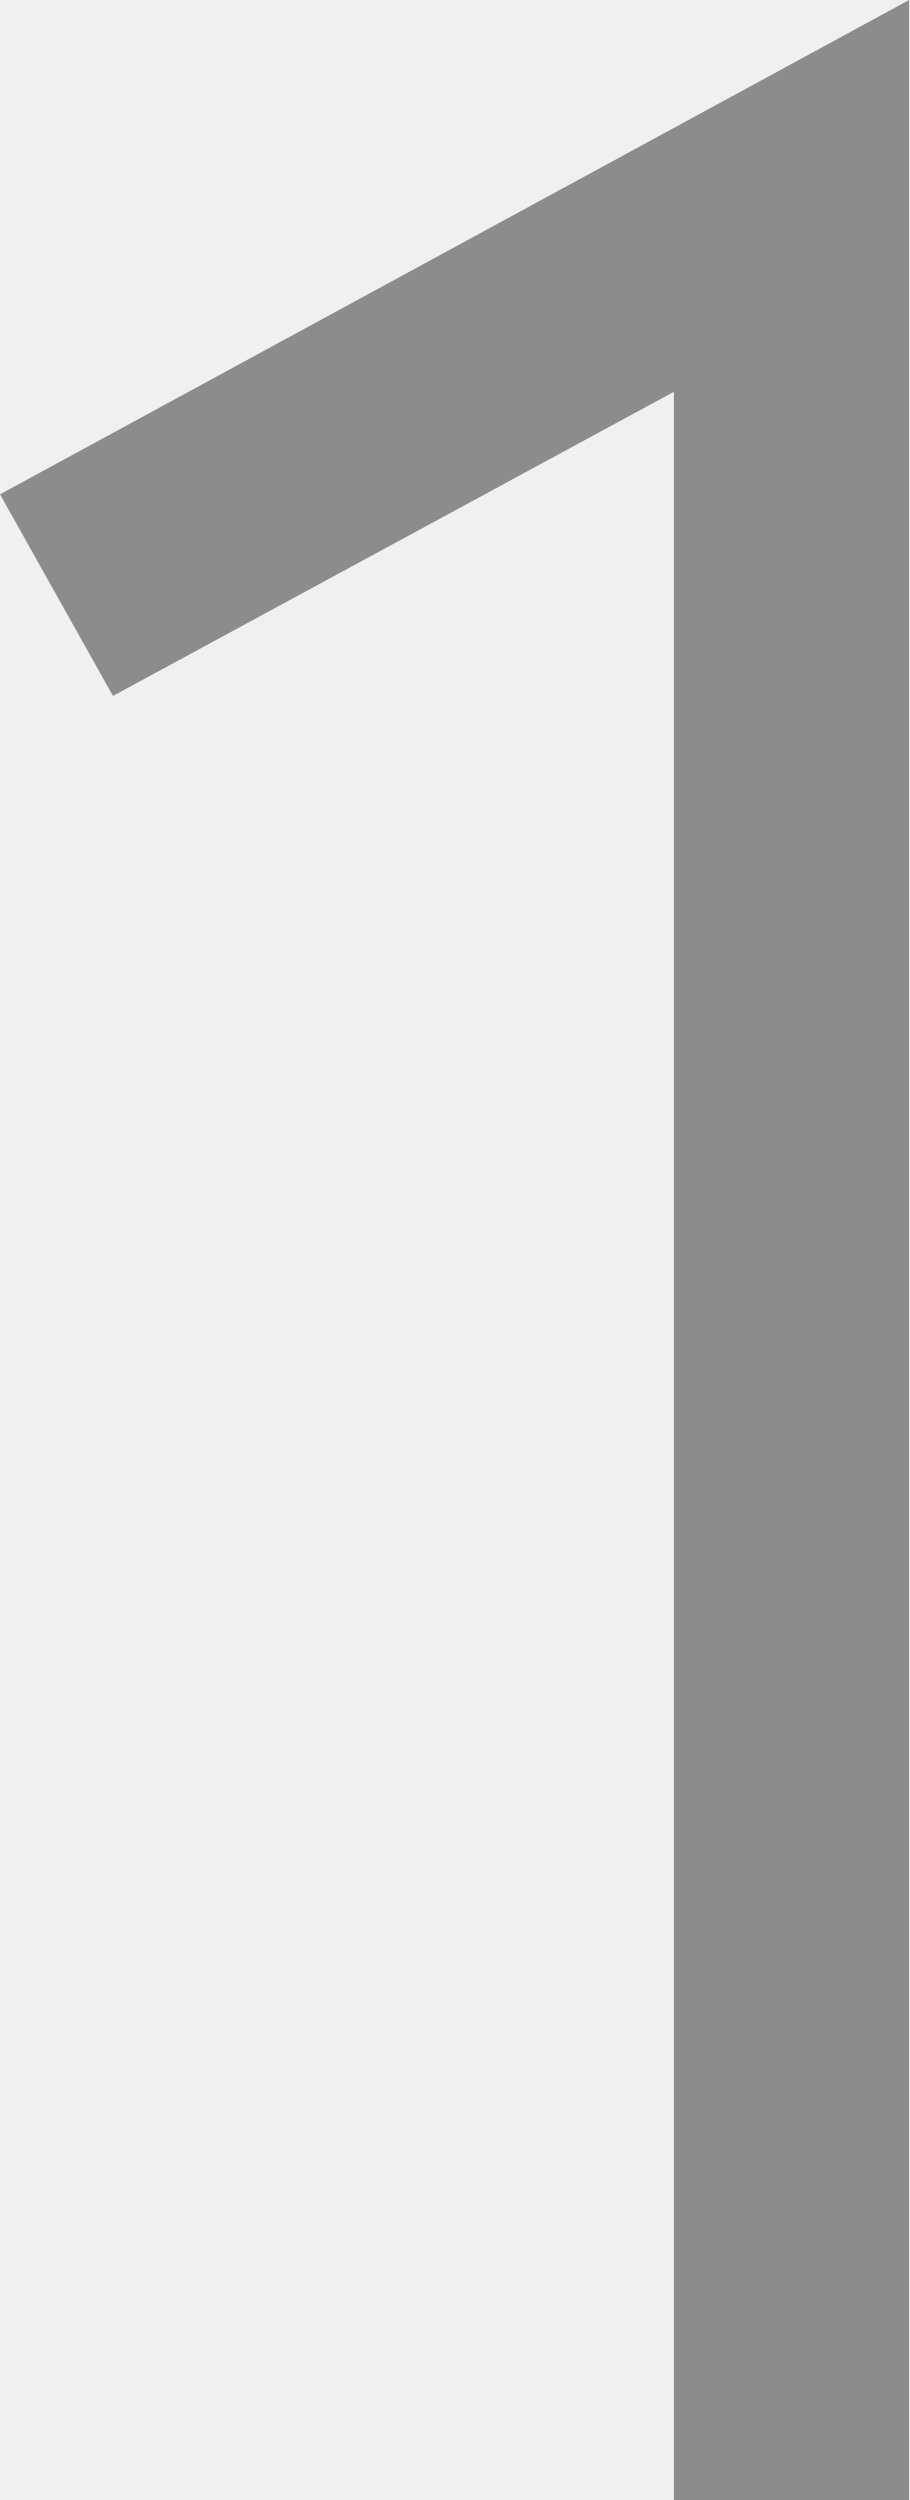
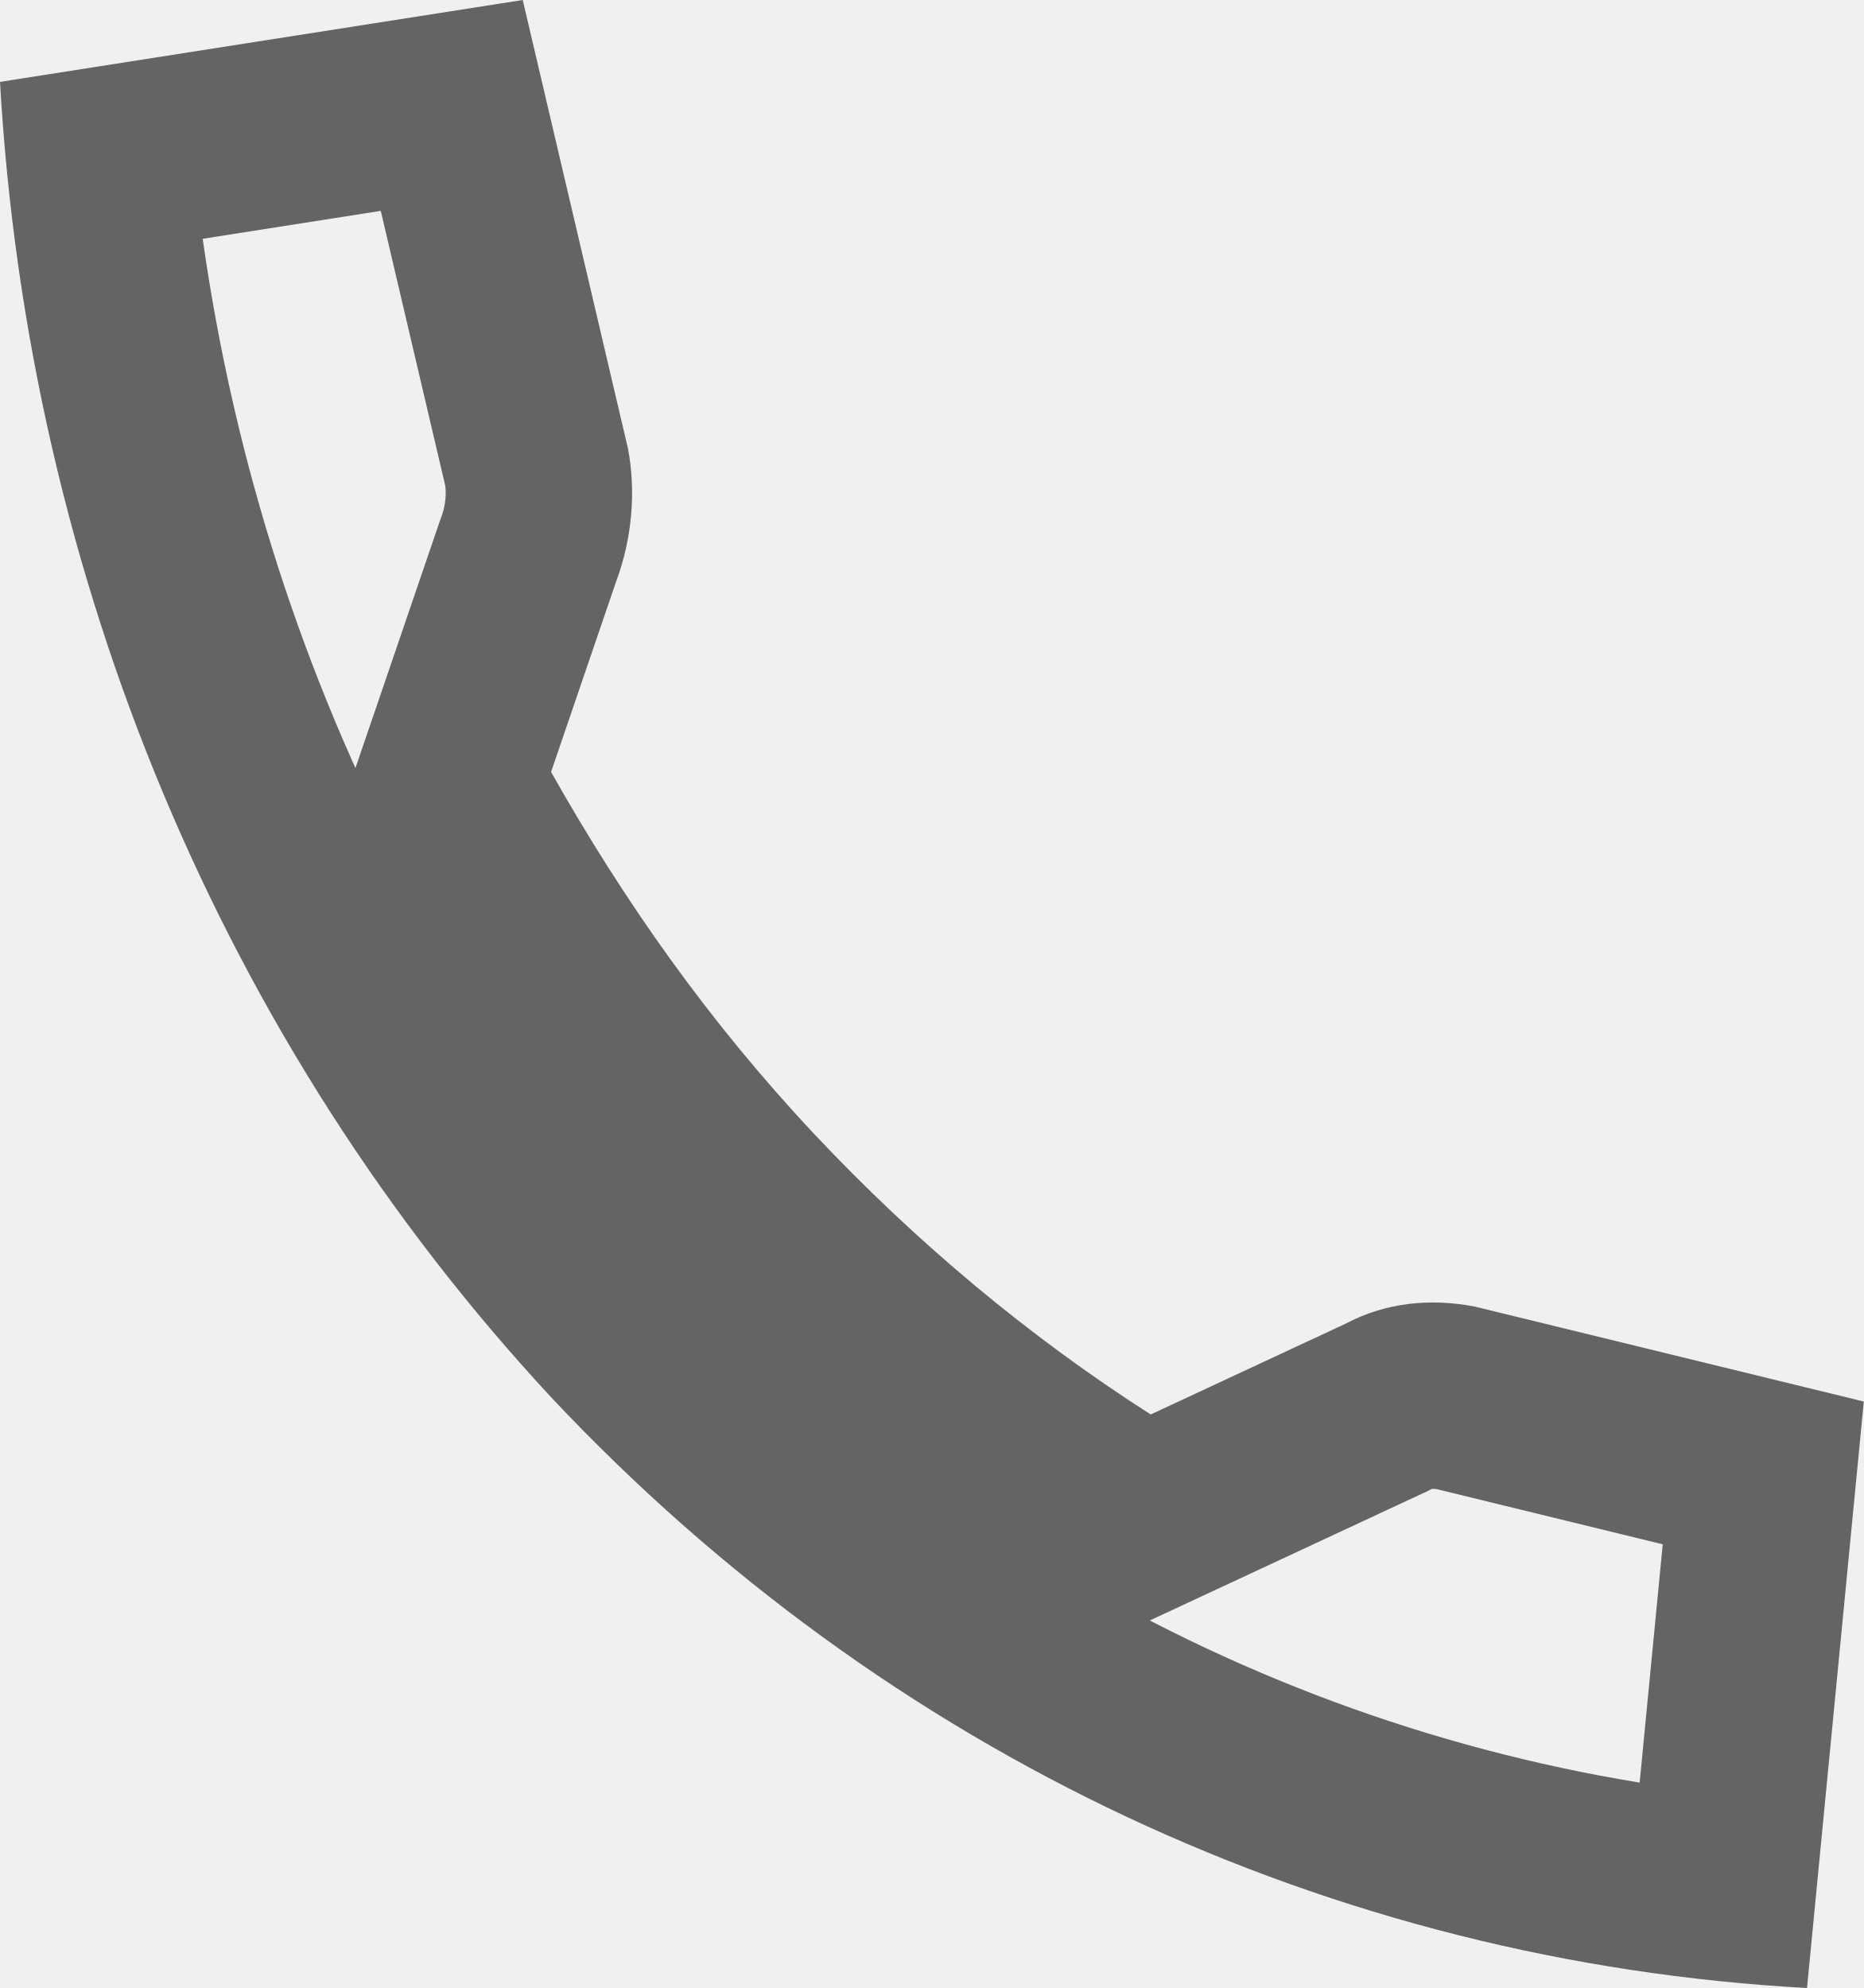
- <svg xmlns="http://www.w3.org/2000/svg" version="1.1" width="4px" height="11px">
-   <g transform="matrix(1 0 0 1 -1052 -730 )">
-     <path d="M 0.497 3.062  L 2.965 1.724  L 2.965 11  L 4 11  L 4 0  L 0 2.175  L 0.497 3.062  Z " fill-rule="nonzero" fill="#8c8c8c" stroke="none" transform="matrix(1 0 0 1 1052 730 )" />
+ <svg xmlns="http://www.w3.org/2000/svg" version="1.1" width="15px" height="16px">
+   <defs>
+     <mask fill="white" id="clip43">
+       <path d="M 6.554 9.128  C 5.707 8.226  5.022 7.254  4.435 6.213  C 4.435 6.213  4.957 4.685  4.957 4.685  C 5.087 4.338  5.12 3.957  5.054 3.61  C 5.054 3.61  4.207 0  4.207 0  C 4.207 0  0 0.659  0 0.659  C 0.228 4.651  1.793 8.399  4.435 11.245  C 7.141 14.126  10.728 15.792  14.543 16  C 14.543 16  15 11.28  15 11.28  C 15 11.28  11.87 10.516  11.87 10.516  C 11.511 10.447  11.152 10.482  10.826 10.655  C 10.826 10.655  9.261 11.384  9.261 11.384  C 8.283 10.759  7.37 9.996  6.554 9.128  Z " fill-rule="evenodd" />
+     </mask>
+   </defs>
+   <g transform="matrix(1 0 0 1 -270 -890 )">
+     <path d="M 6.554 9.128  C 5.707 8.226  5.022 7.254  4.435 6.213  C 4.435 6.213  4.957 4.685  4.957 4.685  C 5.087 4.338  5.12 3.957  5.054 3.61  C 5.054 3.61  4.207 0  4.207 0  C 4.207 0  0 0.659  0 0.659  C 0.228 4.651  1.793 8.399  4.435 11.245  C 7.141 14.126  10.728 15.792  14.543 16  C 14.543 16  15 11.28  15 11.28  C 15 11.28  11.87 10.516  11.87 10.516  C 11.511 10.447  11.152 10.482  10.826 10.655  C 10.826 10.655  9.261 11.384  9.261 11.384  C 8.283 10.759  7.37 9.996  6.554 9.128  Z " fill-rule="nonzero" fill="#ffffff" stroke="none" fill-opacity="0" transform="matrix(1 0 0 1 270 890 )" />
+     <path d="M 6.554 9.128  C 5.707 8.226  5.022 7.254  4.435 6.213  C 4.435 6.213  4.957 4.685  4.957 4.685  C 5.087 4.338  5.12 3.957  5.054 3.61  C 5.054 3.61  4.207 0  4.207 0  C 4.207 0  0 0.659  0 0.659  C 0.228 4.651  1.793 8.399  4.435 11.245  C 7.141 14.126  10.728 15.792  14.543 16  C 14.543 16  15 11.28  15 11.28  C 15 11.28  11.87 10.516  11.87 10.516  C 11.511 10.447  11.152 10.482  10.826 10.655  C 10.826 10.655  9.261 11.384  9.261 11.384  C 8.283 10.759  7.37 9.996  6.554 9.128  Z " stroke-width="3" stroke="#646464" fill="none" transform="matrix(1 0 0 1 270 890 )" mask="url(#clip43)" />
  </g>
</svg>
